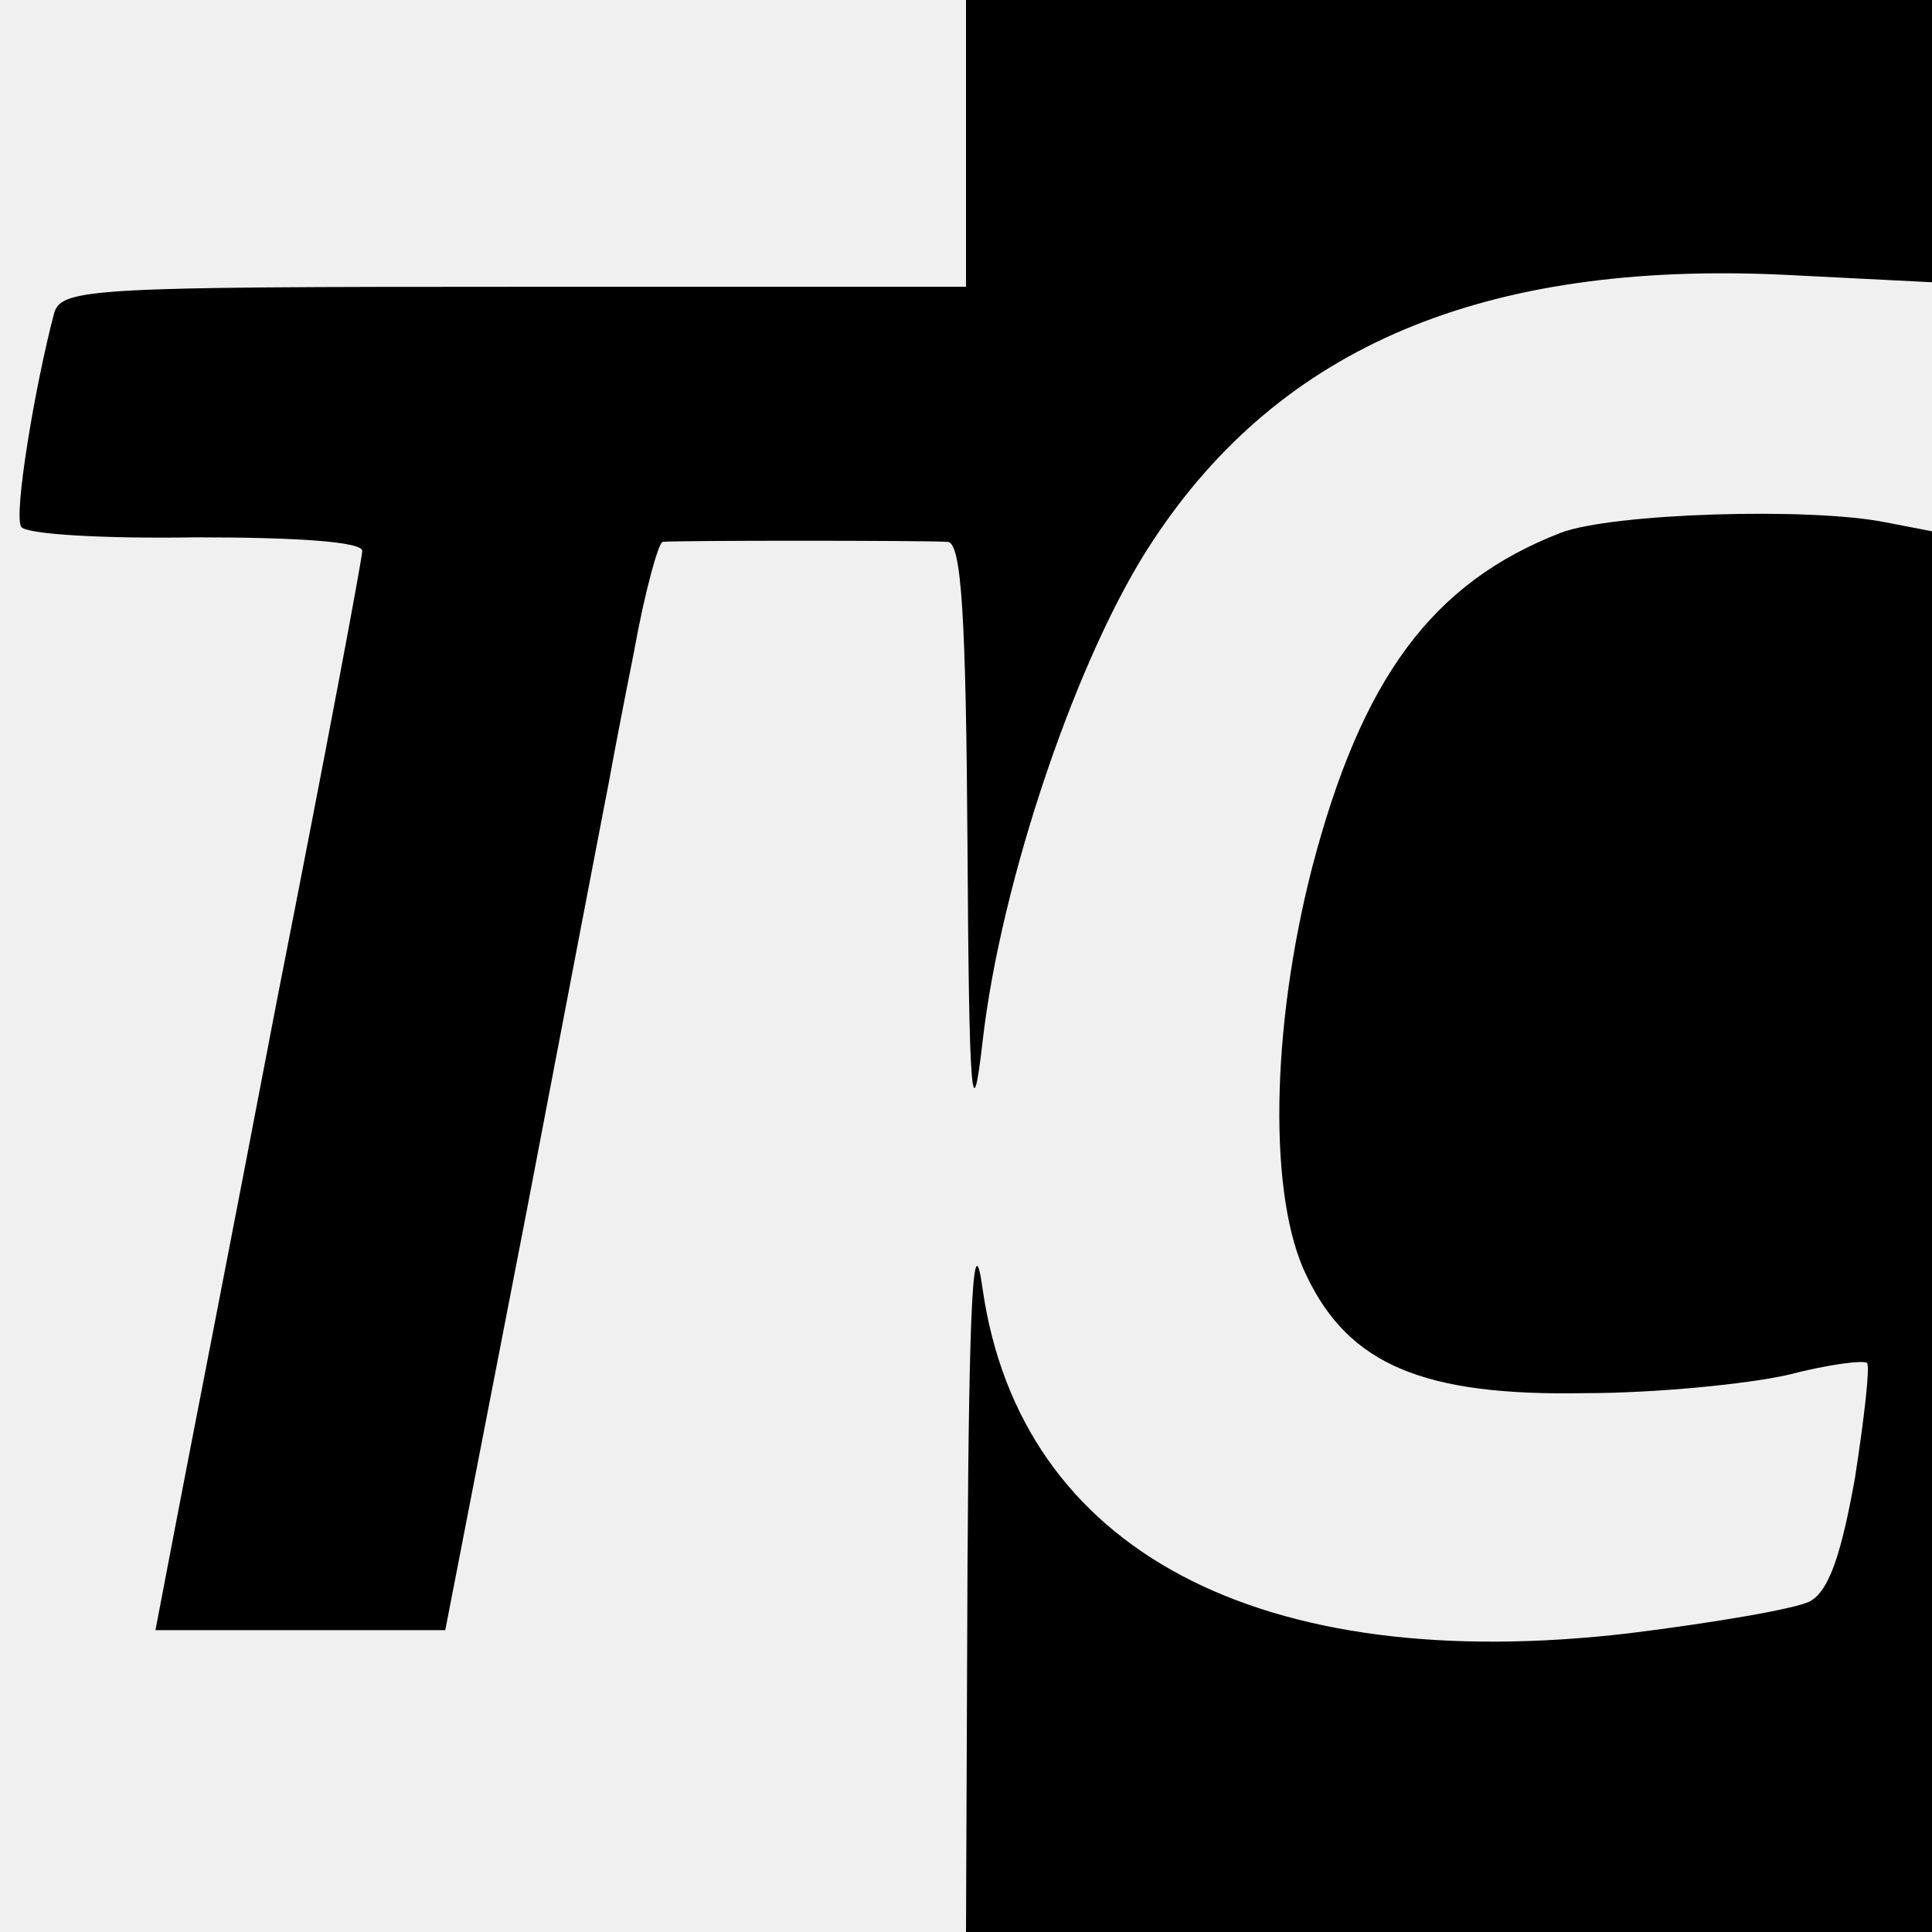
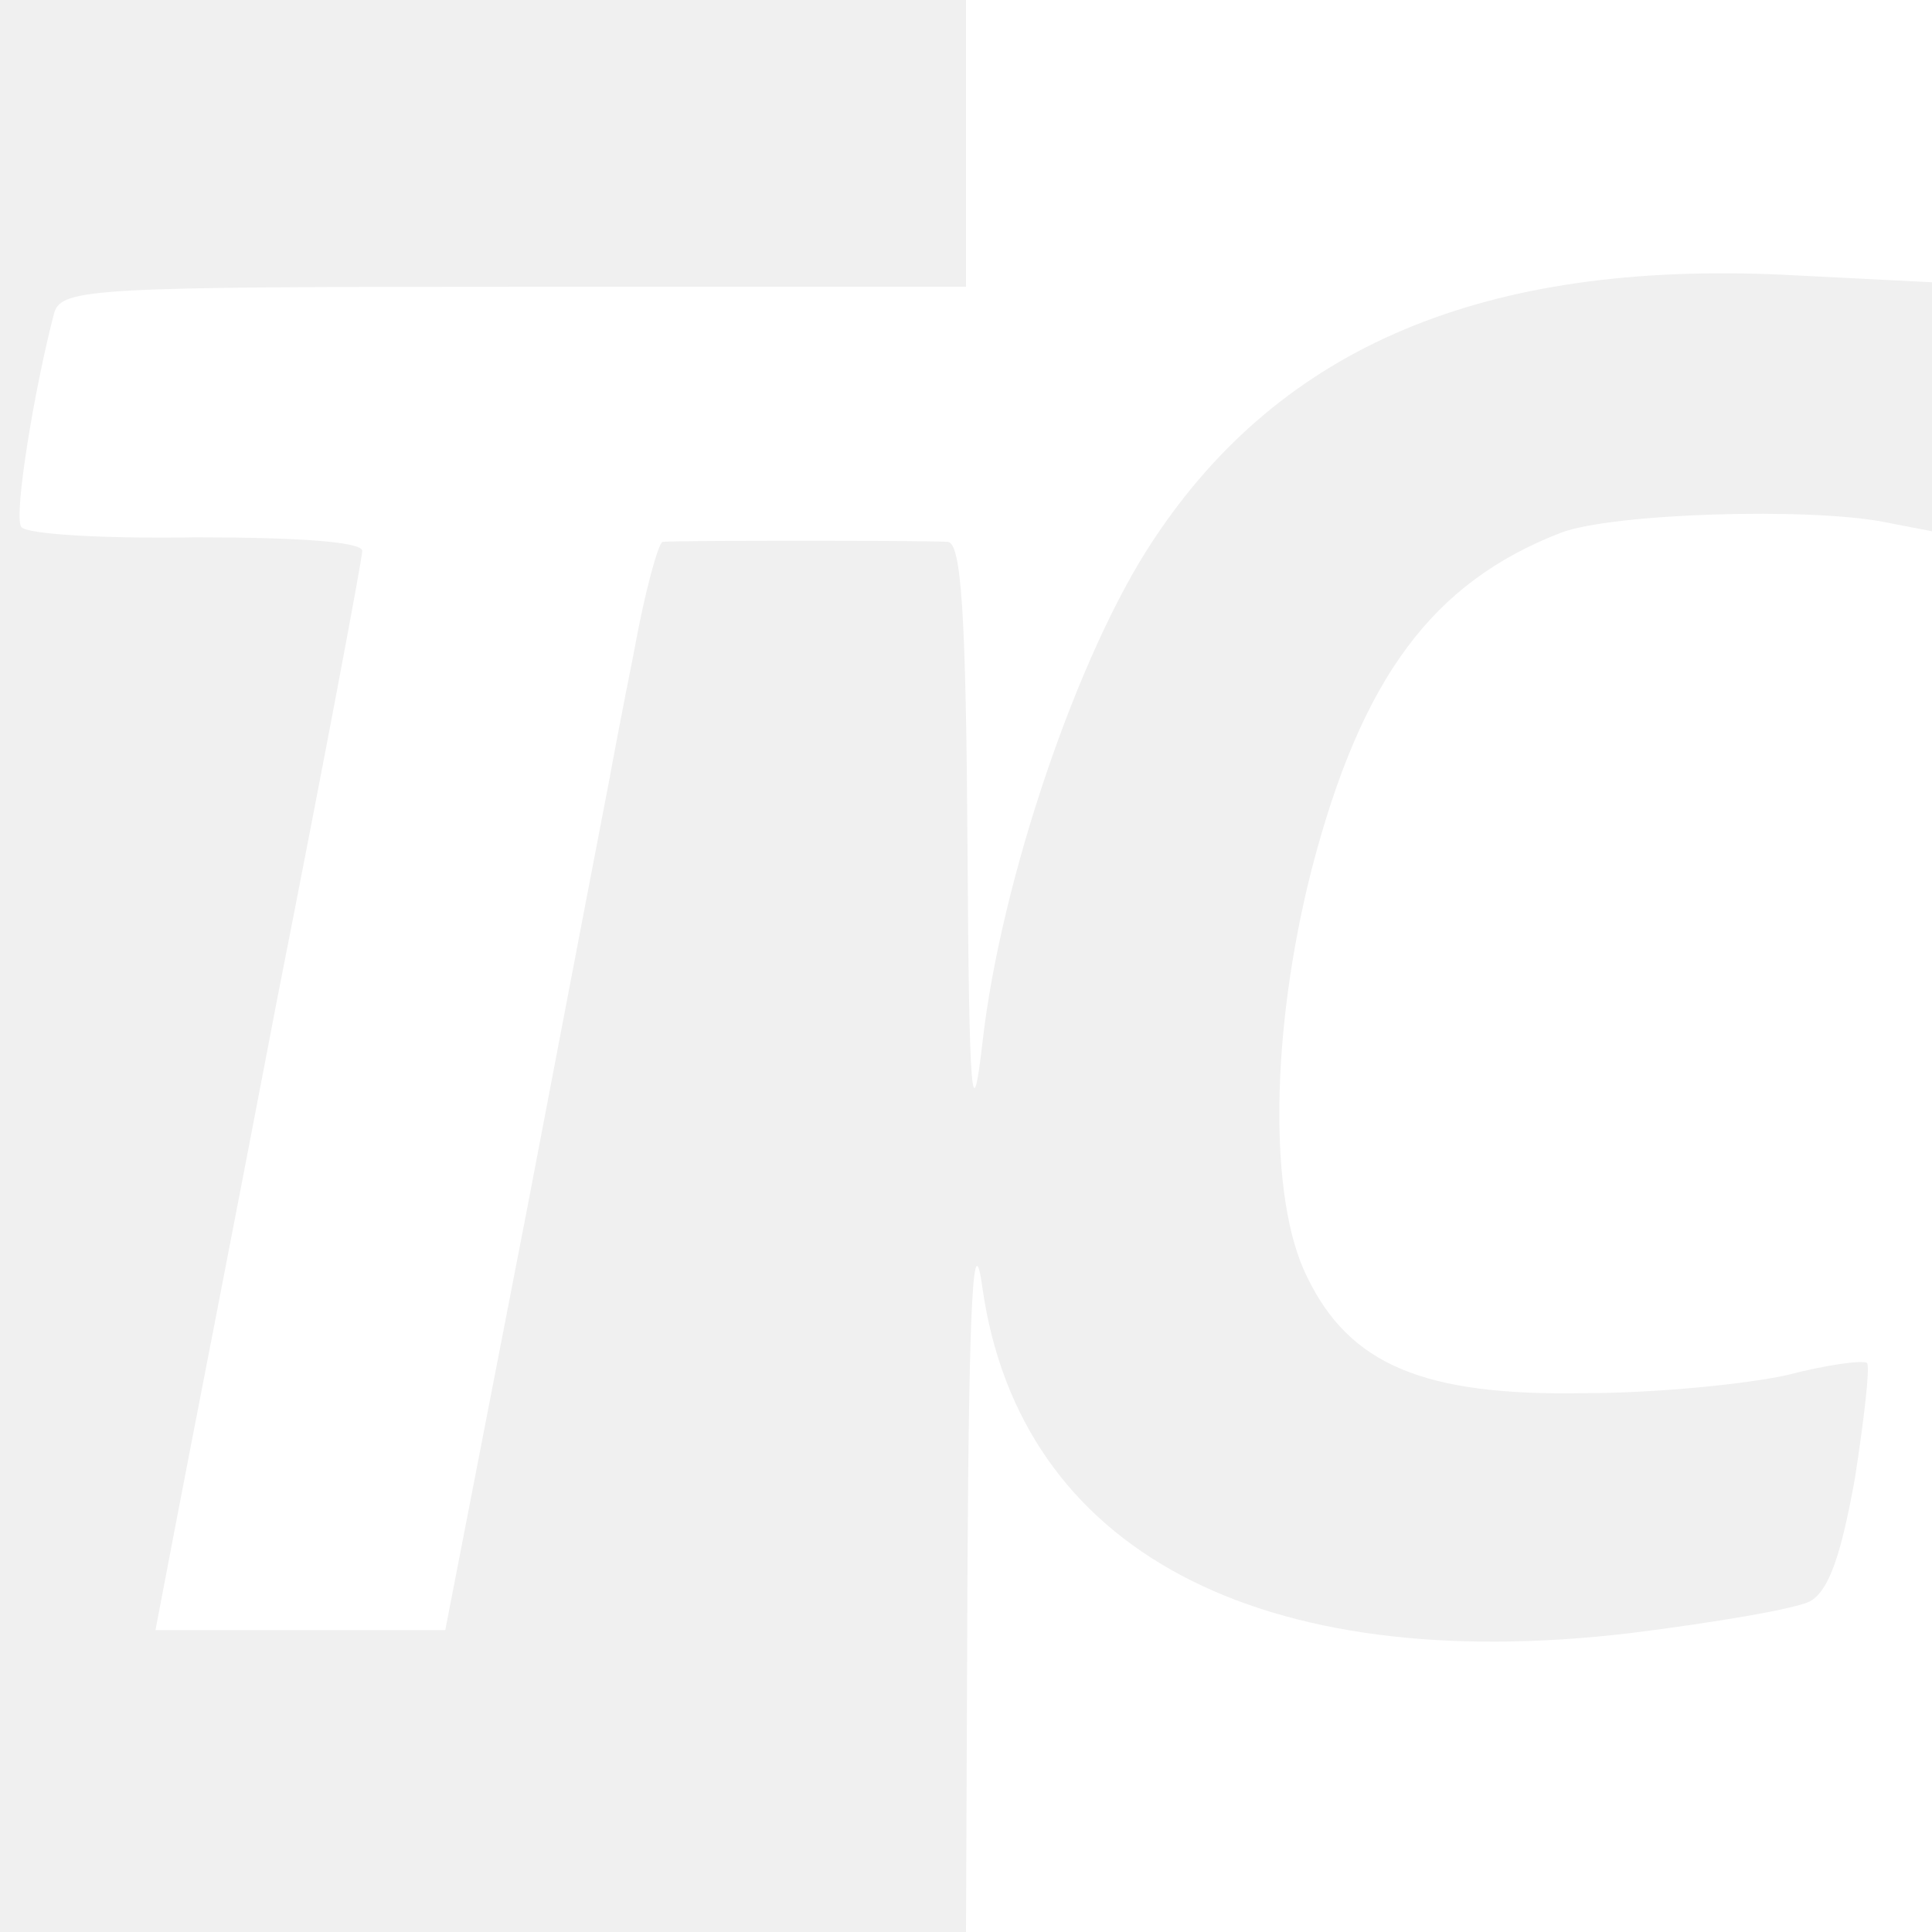
<svg xmlns="http://www.w3.org/2000/svg" version="1.0" width="128pt" height="128pt" viewBox="0 0 128 128" preserveAspectRatio="xMidYMid meet">
-   <g transform="translate(0,128) scale(0.1,-0.1)" fill="#000000" stroke="none">
+   <g transform="translate(0,128) scale(0.1,-0.1)" fill="#FFF" stroke="none">
    <path d="M640 1185 l0 -95 -299 0 c-277 0 -300 -1 -305 -17 -13 -49 -27 -134 -22 -142 3 -5 55 -8 116 -7 68 0 110 -3 110 -9 0 -5 -25 -138 -56 -295 -30 -157 -61 -315 -68 -352 l-13 -68 96 0 96 0 54 278 c29 152 54 282 55 287 1 6 8 43 16 83 7 39 16 72 19 73 8 1 173 1 189 0 9 -1 12 -49 13 -203 1 -166 3 -189 10 -128 12 106 63 257 113 332 85 129 220 185 417 176 l99 -5 0 94 0 93 -320 0 -320 0 0 -95z" />
    <path d="M1034 927 c-85 -33 -132 -96 -165 -223 -27 -106 -29 -218 -3 -270 28 -58 77 -79 184 -77 47 0 107 6 134 12 27 7 50 10 53 8 2 -3 -2 -37 -8 -76 -9 -50 -17 -75 -30 -82 -10 -5 -63 -14 -119 -21 -246 -29 -404 55 -429 228 -6 44 -9 -4 -10 -183 l-1 -243 320 0 320 0 0 464 0 464 -31 6 c-50 10 -181 6 -215 -7z" />
  </g>
</svg>
